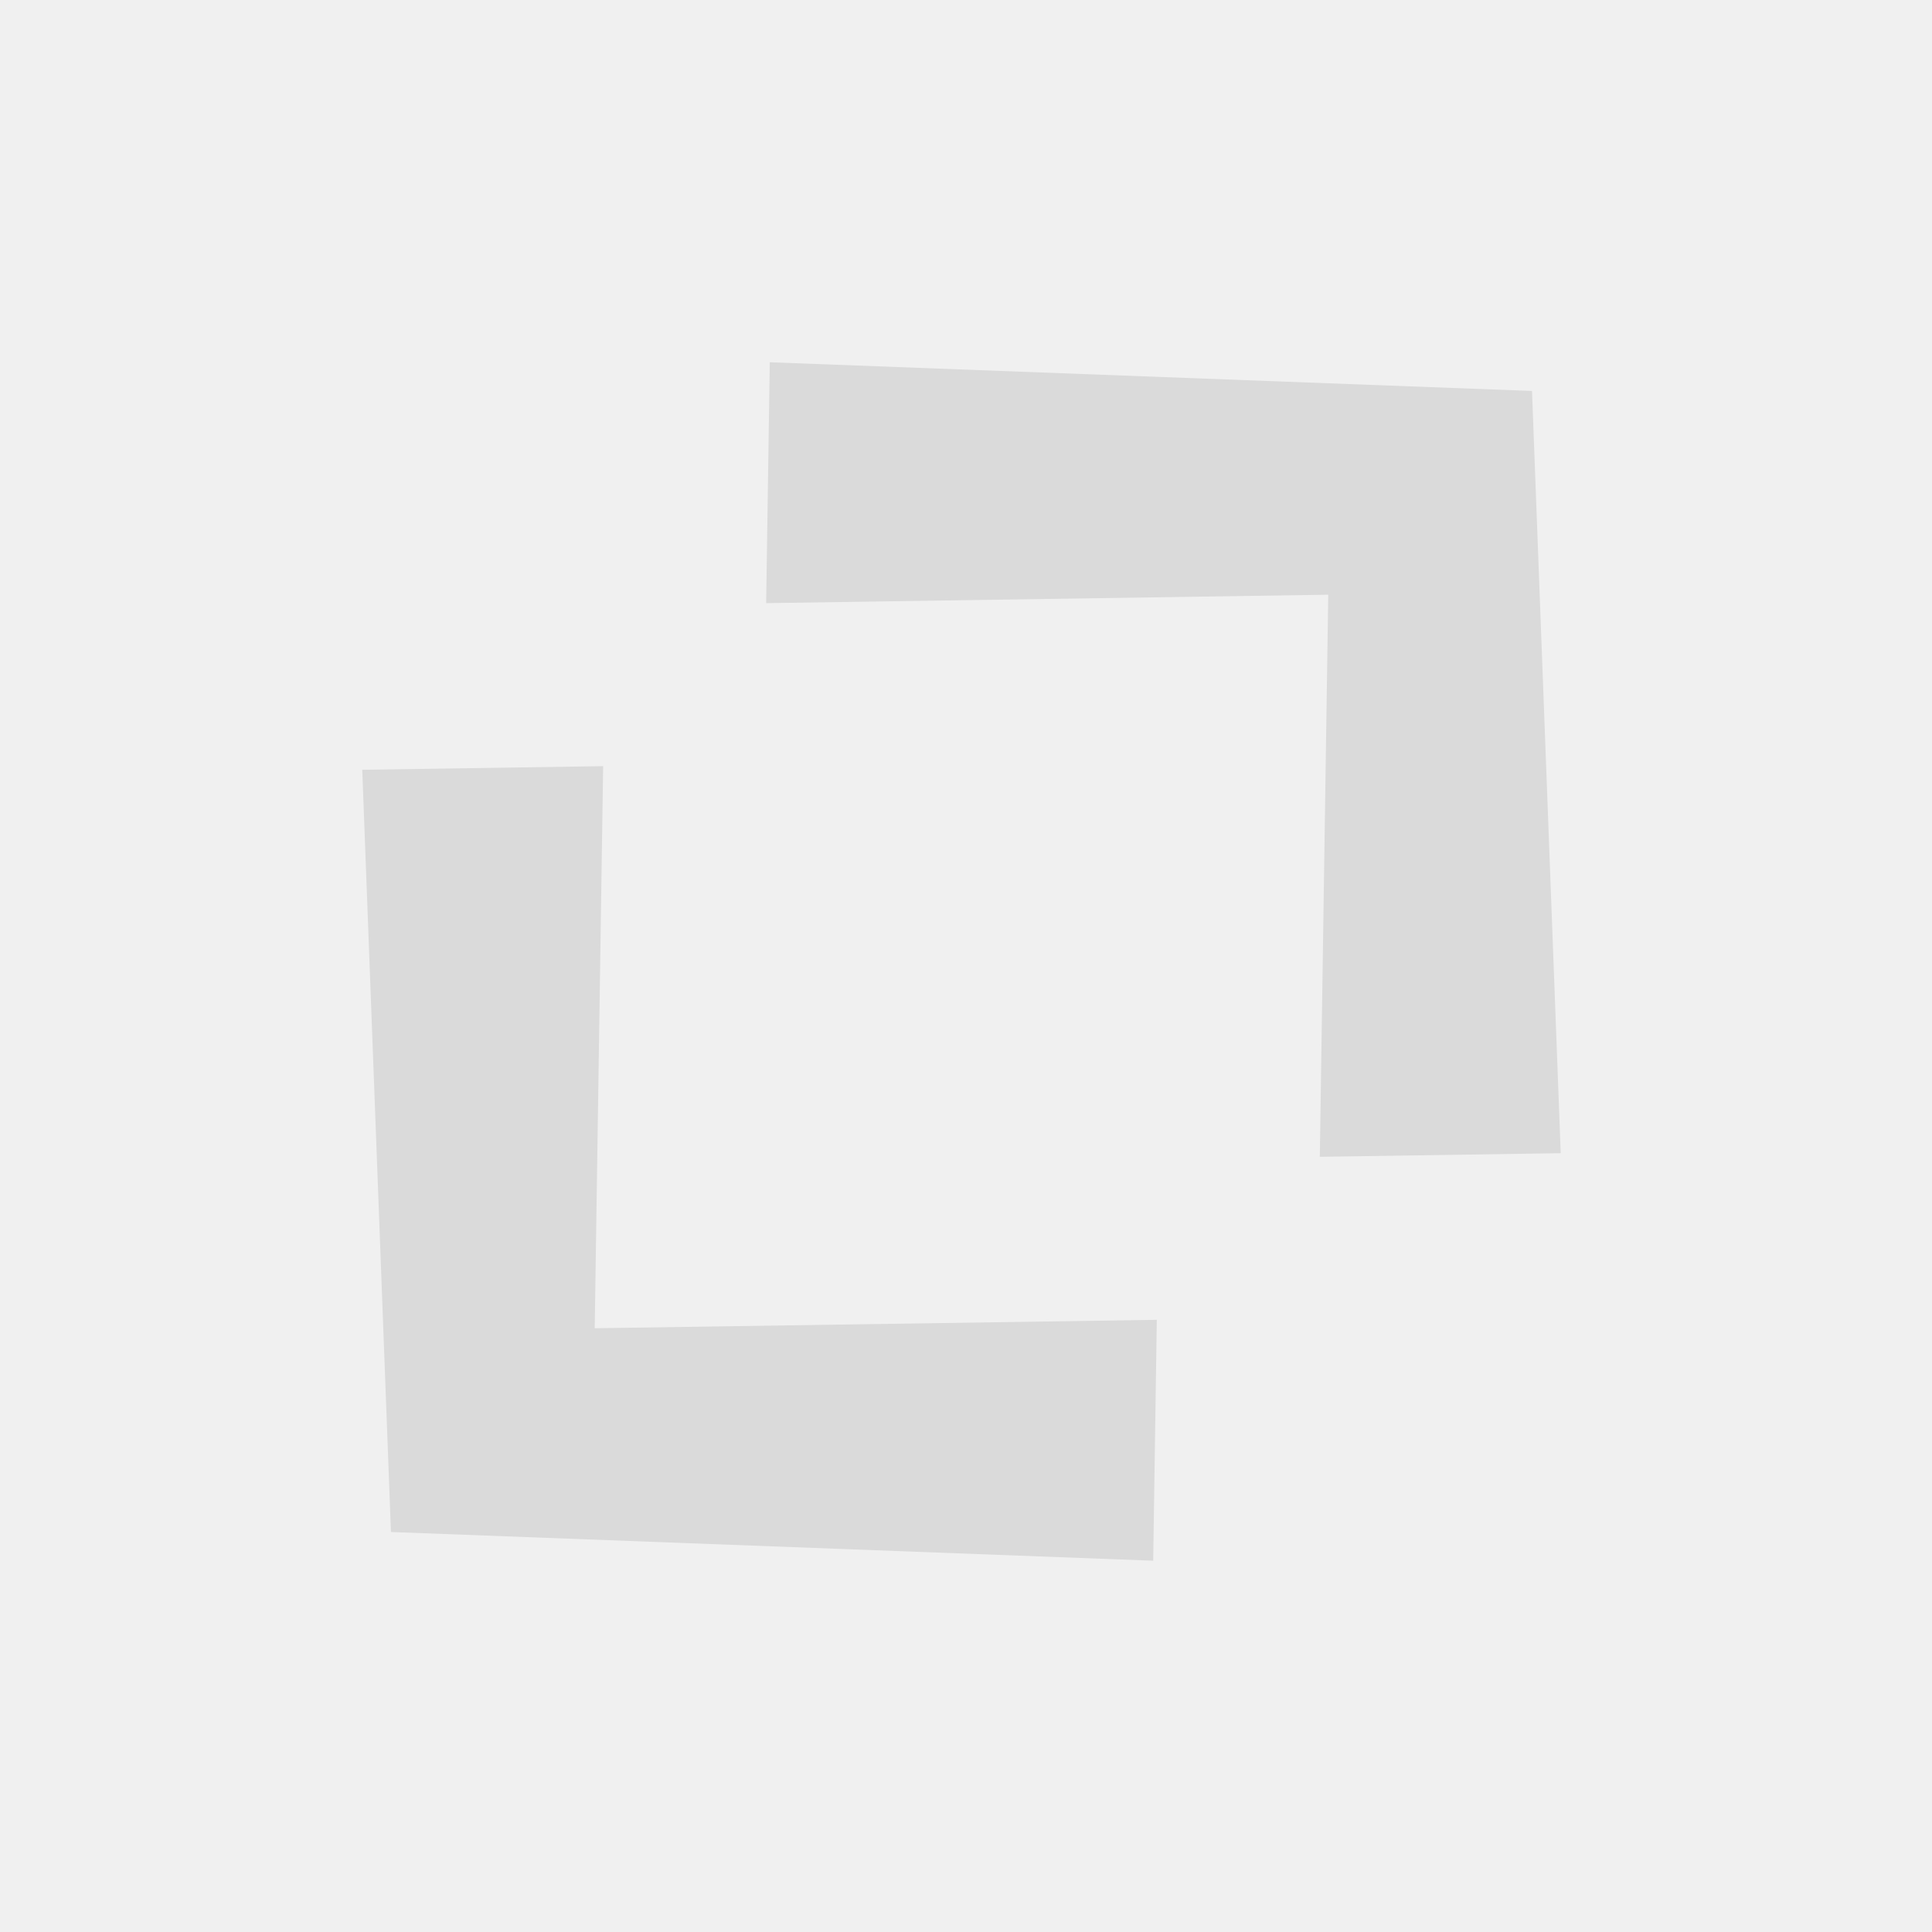
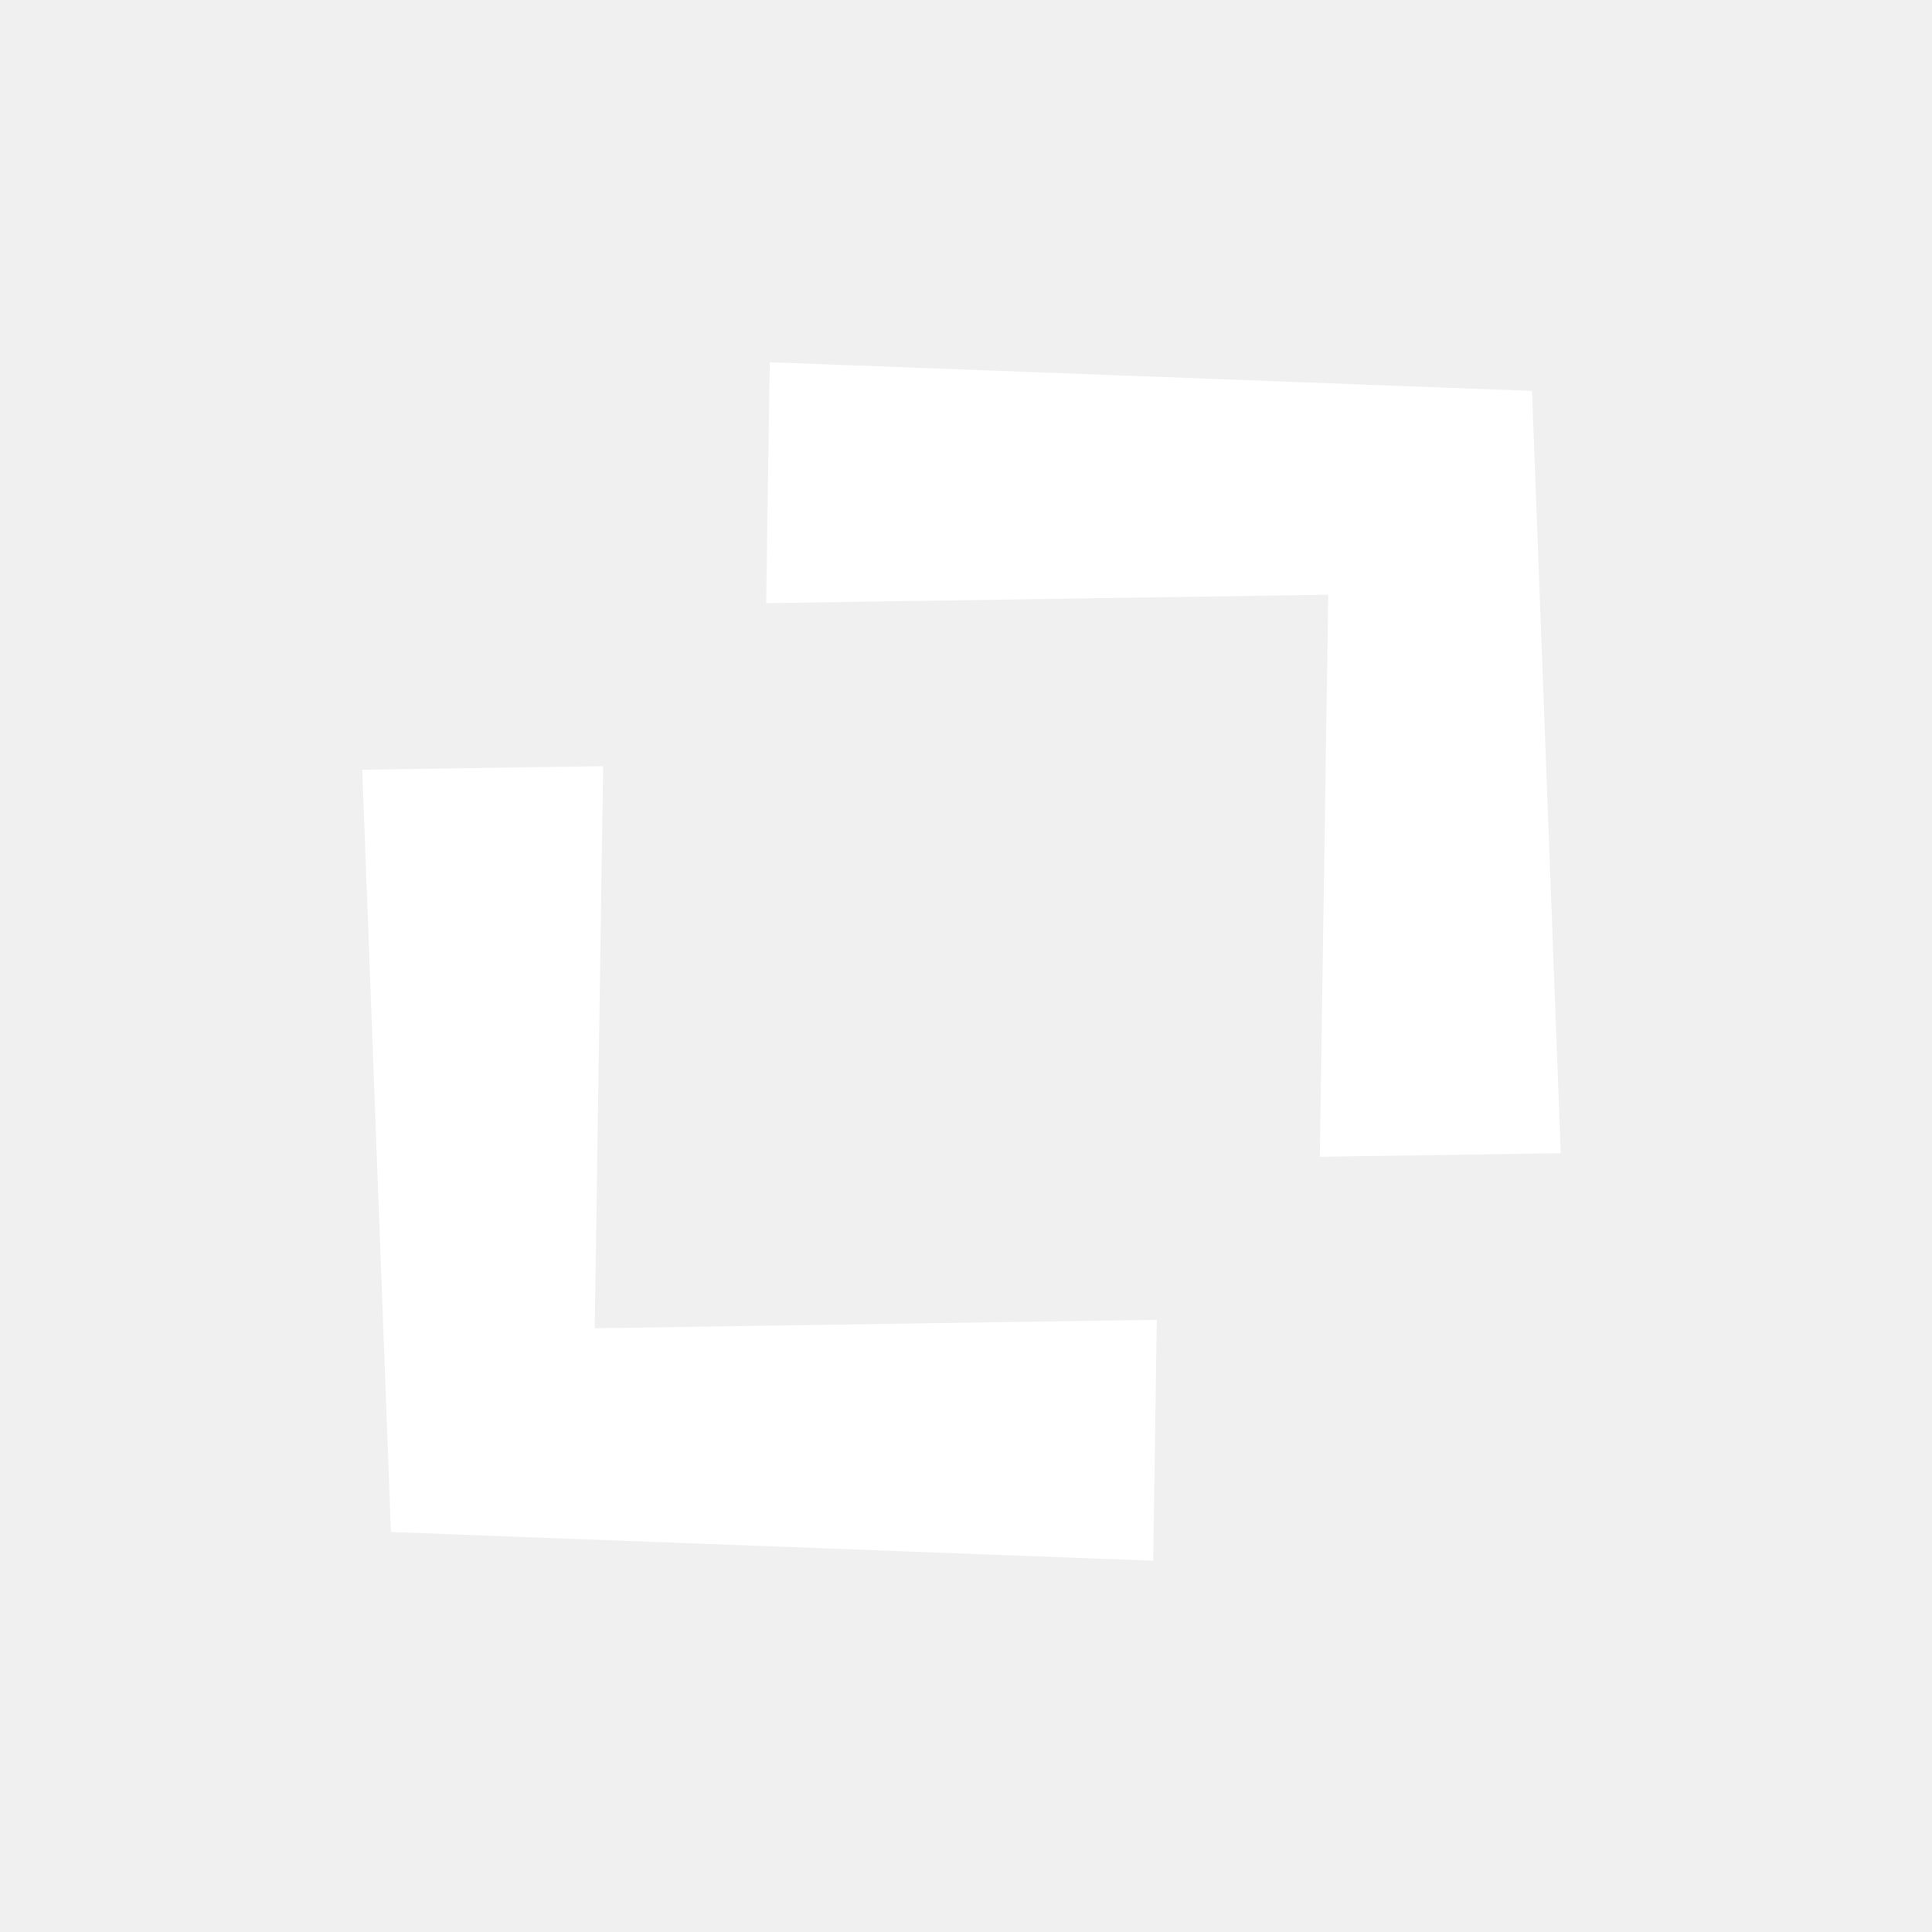
<svg xmlns="http://www.w3.org/2000/svg" width="256" height="256" viewBox="0 0 256 256" fill="none">
-   <path fill-rule="evenodd" clip-rule="evenodd" d="M101.999 48L101.52 79.92L176 78.803L174.882 153.283L206.803 152.804L202.999 51.803L101.999 48ZM48 101.999L51.803 202.999L152.804 206.803L153.283 174.882L78.803 176L79.92 101.52L48 101.999Z" fill="#DADADA" />
+   <path fill-rule="evenodd" clip-rule="evenodd" d="M101.999 48L101.52 79.92L176 78.803L174.882 153.283L206.803 152.804L202.999 51.803L101.999 48ZM48 101.999L51.803 202.999L152.804 206.803L153.283 174.882L78.803 176L79.92 101.52L48 101.999Z" fill="#FFFFFF" />
</svg>
